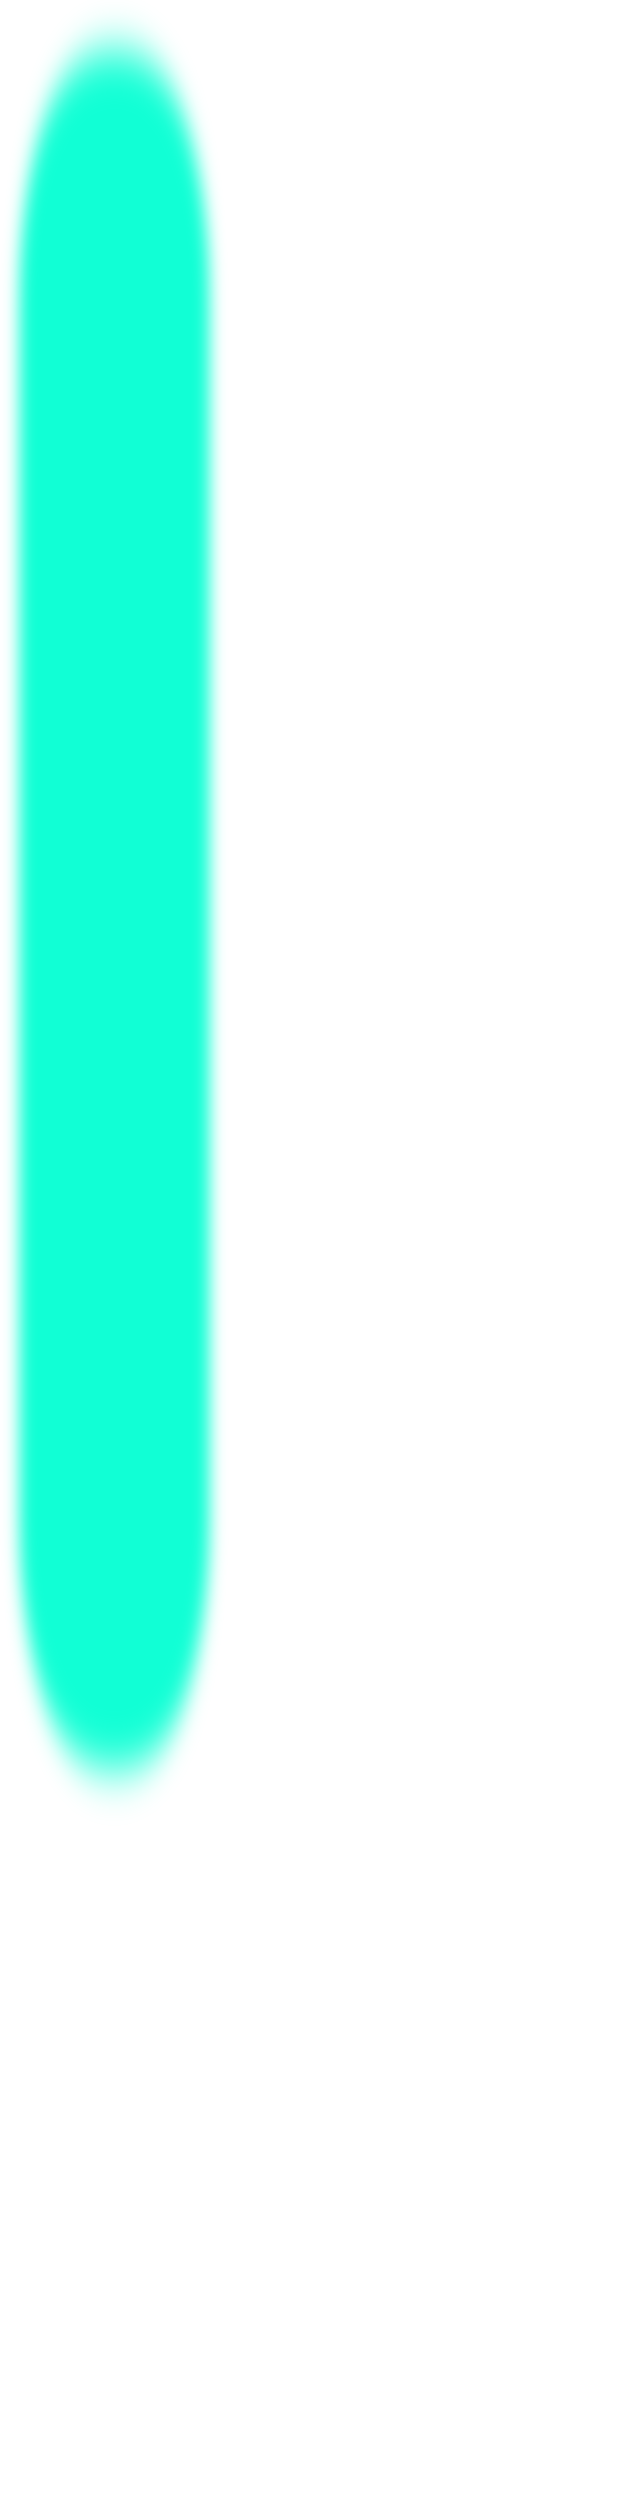
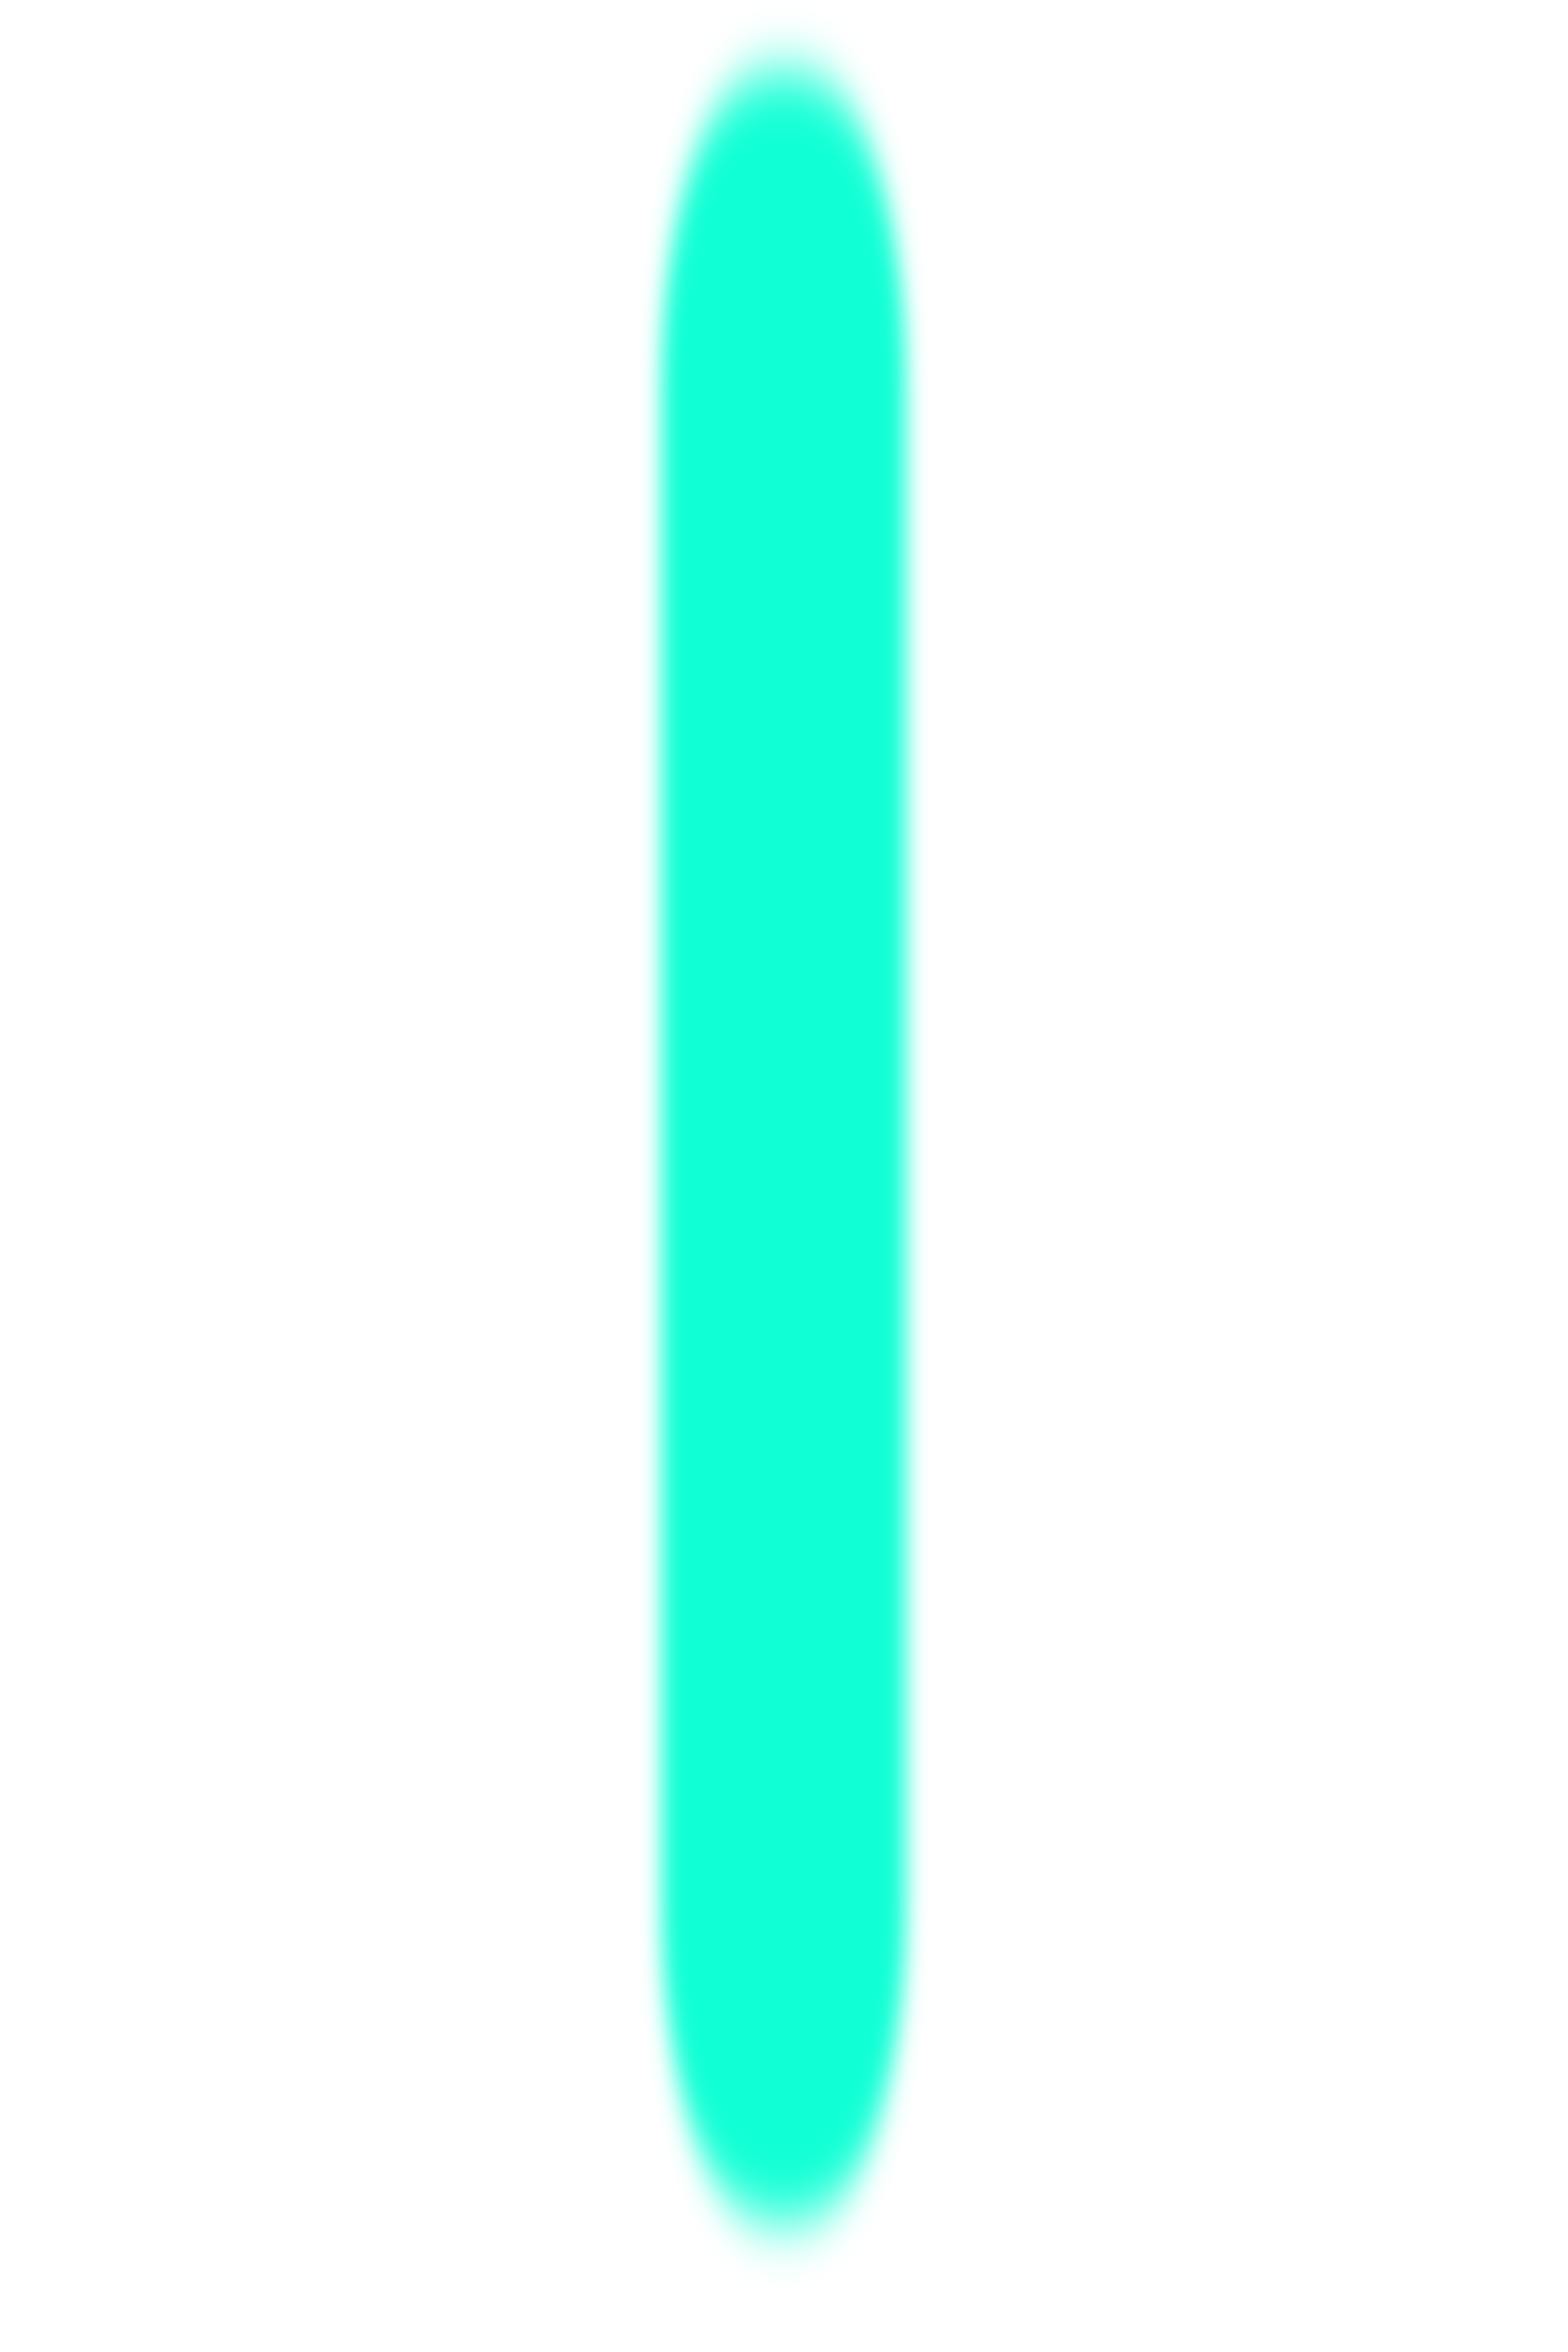
- <svg xmlns="http://www.w3.org/2000/svg" width="4" height="16" viewBox="0 0 4 16" version="1.1" id="svg1" xml:space="preserve">
+ <svg xmlns="http://www.w3.org/2000/svg" width="16" height="24" viewBox="0 0 16 24" version="1.1" id="svg1" xml:space="preserve">
  <defs id="defs1">
    <filter style="color-interpolation-filters:sRGB" id="filter2" x="-0.102" y="-0.034" width="1.203" height="1.067">
      <feGaussianBlur stdDeviation="0.337" id="feGaussianBlur2" />
    </filter>
  </defs>
  <g id="layer1">
-     <path id="rect1" style="display:inline;mix-blend-mode:normal;fill:#11ffd5;fill-opacity:1;stroke-width:10.111;stroke-linecap:round;filter:url(#filter2)" d="m 5.048,1.048 c 3.998,-0.001 3.98,3.273 3.98,3.273 V 21.775 c 0,0 -0.023,3.273 -3.98,3.273 -3.957,-7.9e-5 -3.98,-3.273 -3.98,-3.273 V 4.321 c 0,0 -0.018,-3.272 3.98,-3.273 z" transform="matrix(0.1530216,0,0,0.4581588,-0.03964313,-0.1538457)" />
+     <path id="rect1" style="display:inline;mix-blend-mode:normal;fill:#11ffd5;fill-opacity:1;stroke-width:10.111;stroke-linecap:round;filter:url(#filter2)" d="m 5.048,1.048 c 3.998,-0.001 3.98,3.273 3.98,3.273 V 21.775 c 0,0 -0.023,3.273 -3.98,3.273 -3.957,-7.9e-5 -3.98,-3.273 -3.98,-3.273 V 4.321 c 0,0 -0.018,-3.272 3.98,-3.273 z" transform="matrix(0.3131563,0,0,0.9132312,6.418871,-0.2166675)" />
  </g>
</svg>
